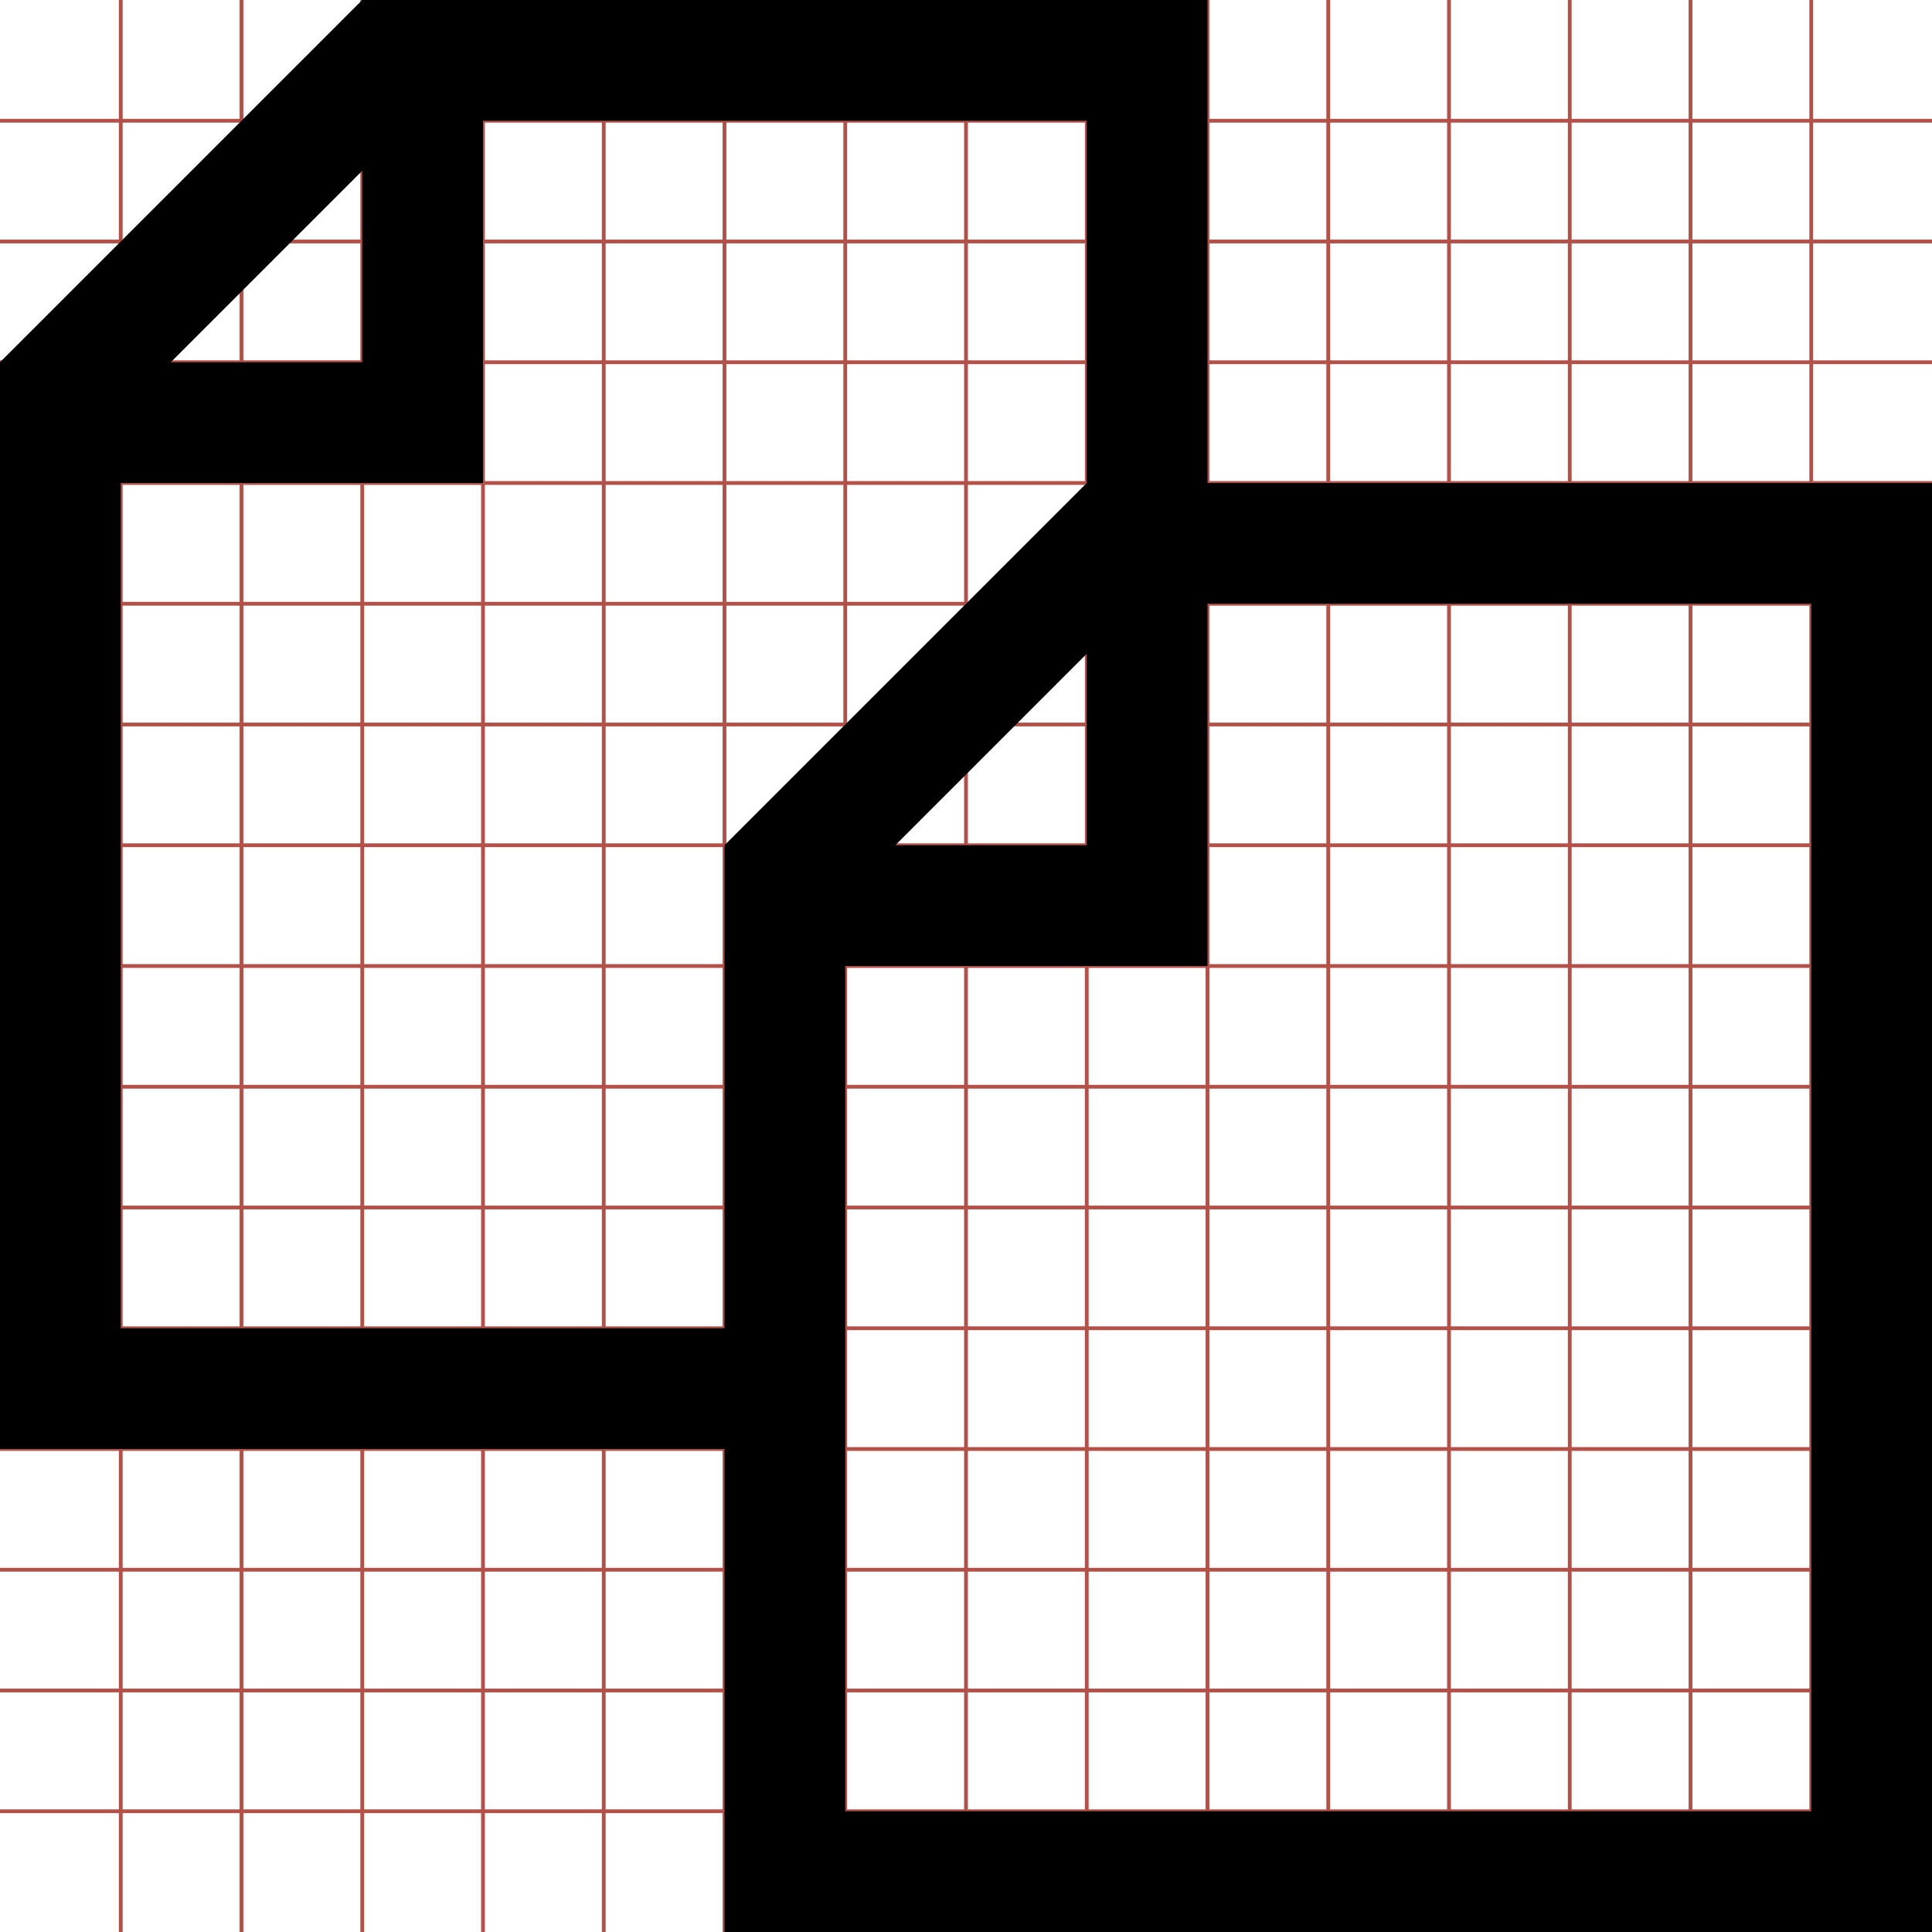
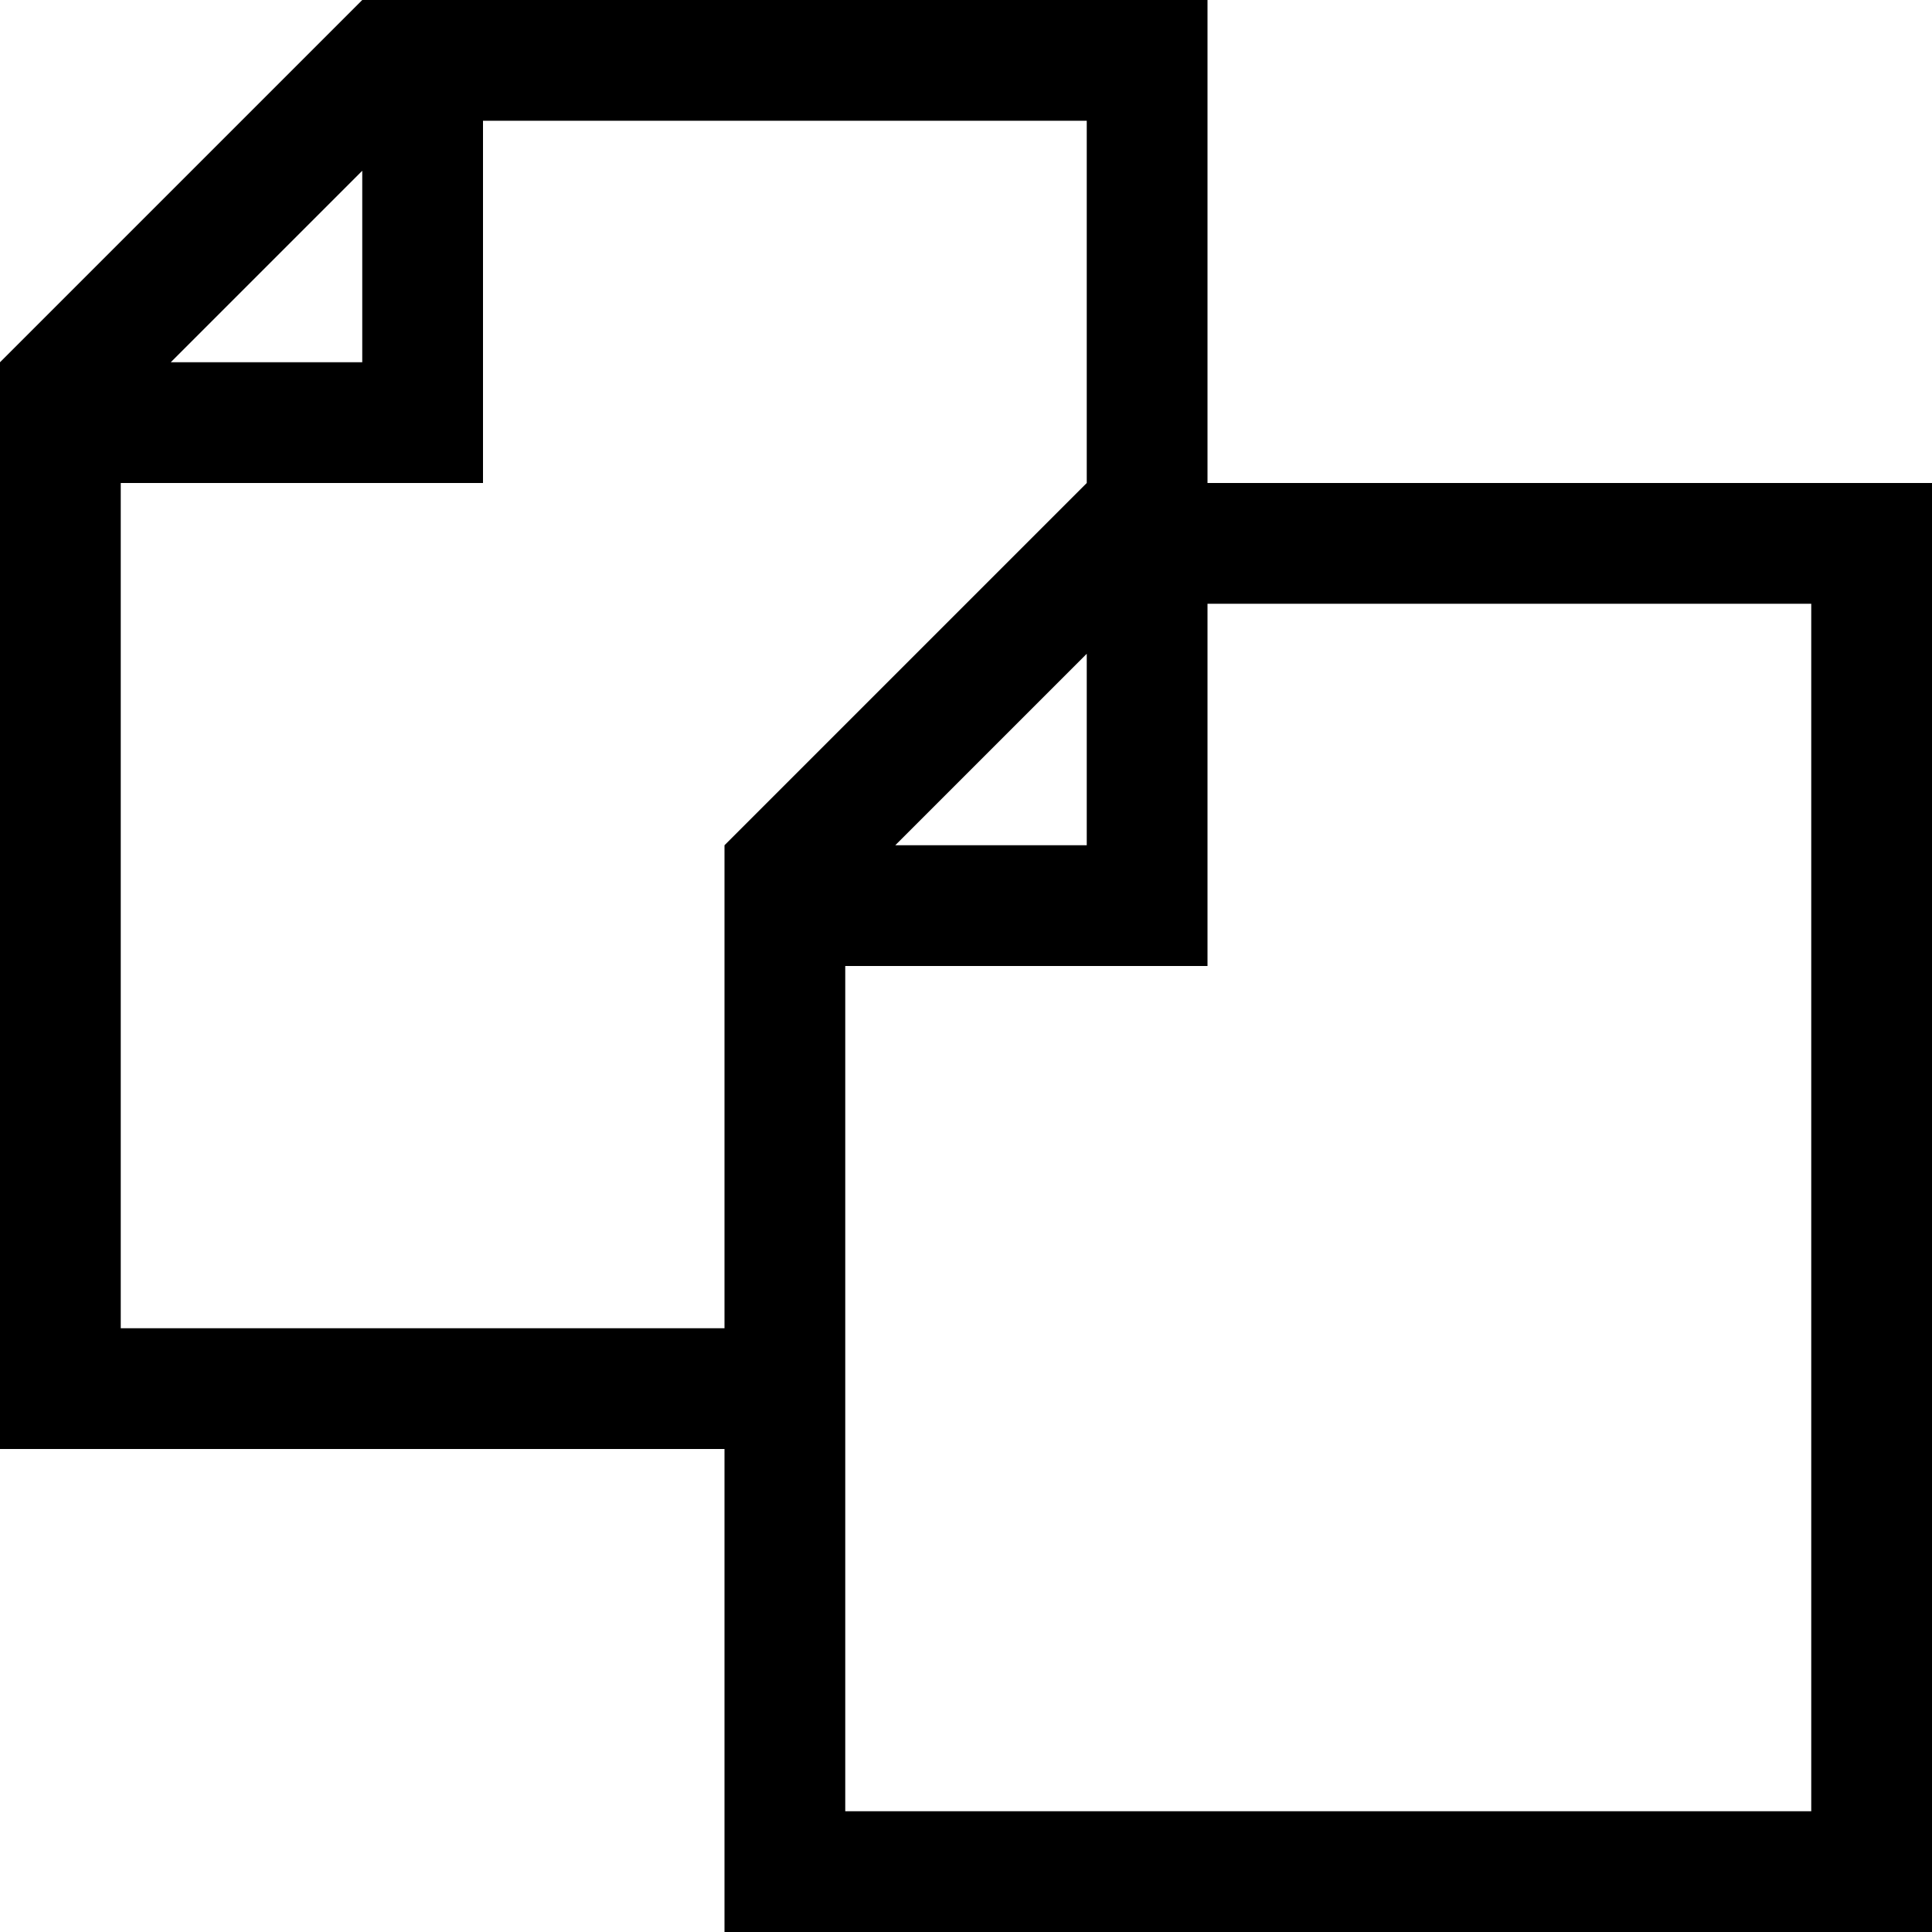
<svg xmlns="http://www.w3.org/2000/svg" width="512" height="512" viewBox="0 0 512 512" fill="#000000">
-   <g class="svgGrid" id="svgGrid">
-     <line stroke-width="1" stroke="#B35047" x1="32" x2="32" y1="0" y2="512" />
-     <line stroke-width="1" stroke="#B35047" x1="64" x2="64" y1="0" y2="512" />
-     <line stroke-width="1" stroke="#B35047" x1="96" x2="96" y1="0" y2="512" />
-     <line stroke-width="1" stroke="#B35047" x1="128" x2="128" y1="0" y2="512" />
-     <line stroke-width="1" stroke="#B35047" x1="160" x2="160" y1="0" y2="512" />
-     <line stroke-width="1" stroke="#B35047" x1="192" x2="192" y1="0" y2="512" />
-     <line stroke-width="1" stroke="#B35047" x1="224" x2="224" y1="0" y2="512" />
-     <line stroke-width="1" stroke="#B35047" x1="256" x2="256" y1="0" y2="512" />
-     <line stroke-width="1" stroke="#B35047" x1="288" x2="288" y1="0" y2="512" />
-     <line stroke-width="1" stroke="#B35047" x1="320" x2="320" y1="0" y2="512" />
-     <line stroke-width="1" stroke="#B35047" x1="352" x2="352" y1="0" y2="512" />
-     <line stroke-width="1" stroke="#B35047" x1="384" x2="384" y1="0" y2="512" />
-     <line stroke-width="1" stroke="#B35047" x1="416" x2="416" y1="0" y2="512" />
-     <line stroke-width="1" stroke="#B35047" x1="448" x2="448" y1="0" y2="512" />
-     <line stroke-width="1" stroke="#B35047" x1="480" x2="480" y1="0" y2="512" />
-     <line stroke-width="1" stroke="#B35047" x1="0" x2="512" y1="32" y2="32" />
-     <line stroke-width="1" stroke="#B35047" x1="0" x2="512" y1="64" y2="64" />
-     <line stroke-width="1" stroke="#B35047" x1="0" x2="512" y1="96" y2="96" />
-     <line stroke-width="1" stroke="#B35047" x1="0" x2="512" y1="128" y2="128" />
-     <line stroke-width="1" stroke="#B35047" x1="0" x2="512" y1="160" y2="160" />
-     <line stroke-width="1" stroke="#B35047" x1="0" x2="512" y1="192" y2="192" />
-     <line stroke-width="1" stroke="#B35047" x1="0" x2="512" y1="224" y2="224" />
-     <line stroke-width="1" stroke="#B35047" x1="0" x2="512" y1="256" y2="256" />
-     <line stroke-width="1" stroke="#B35047" x1="0" x2="512" y1="288" y2="288" />
-     <line stroke-width="1" stroke="#B35047" x1="0" x2="512" y1="320" y2="320" />
-     <line stroke-width="1" stroke="#B35047" x1="0" x2="512" y1="352" y2="352" />
-     <line stroke-width="1" stroke="#B35047" x1="0" x2="512" y1="384" y2="384" />
-     <line stroke-width="1" stroke="#B35047" x1="0" x2="512" y1="416" y2="416" />
-     <line stroke-width="1" stroke="#B35047" x1="0" x2="512" y1="448" y2="448" />
-     <line stroke-width="1" stroke="#B35047" x1="0" x2="512" y1="480" y2="480" />Bundle</g>
  <path d="M 320.00,128.00L 320.00,0.00 L 96.00,0.00 L0.00,96.00l0.00,288.00 l 192.00,0.00 l0.00,128.00 l 320.00,0.00 L 512.00,128.00 L 320.00,128.00 z M 96.00,45.255L 96.00,96.00 L 45.255,96.00 L 96.00,45.255z M 32.00,352.00L 32.00,128.00 l 96.00,0.00 L 128.00,32.00 l 160.00,0.00 l0.00,96.00 l-96.00,96.00l0.00,128.00 L 32.00,352.00 z M 288.00,173.255L 288.00,224.00 l-50.745,0.00 L 288.00,173.255z M 480.00,480.00L 224.00,480.00 L 224.00,256.00 l 96.00,0.00 l0.00-96.00 l 160.00,0.00 L 480.00,480.00 z" />
</svg>
